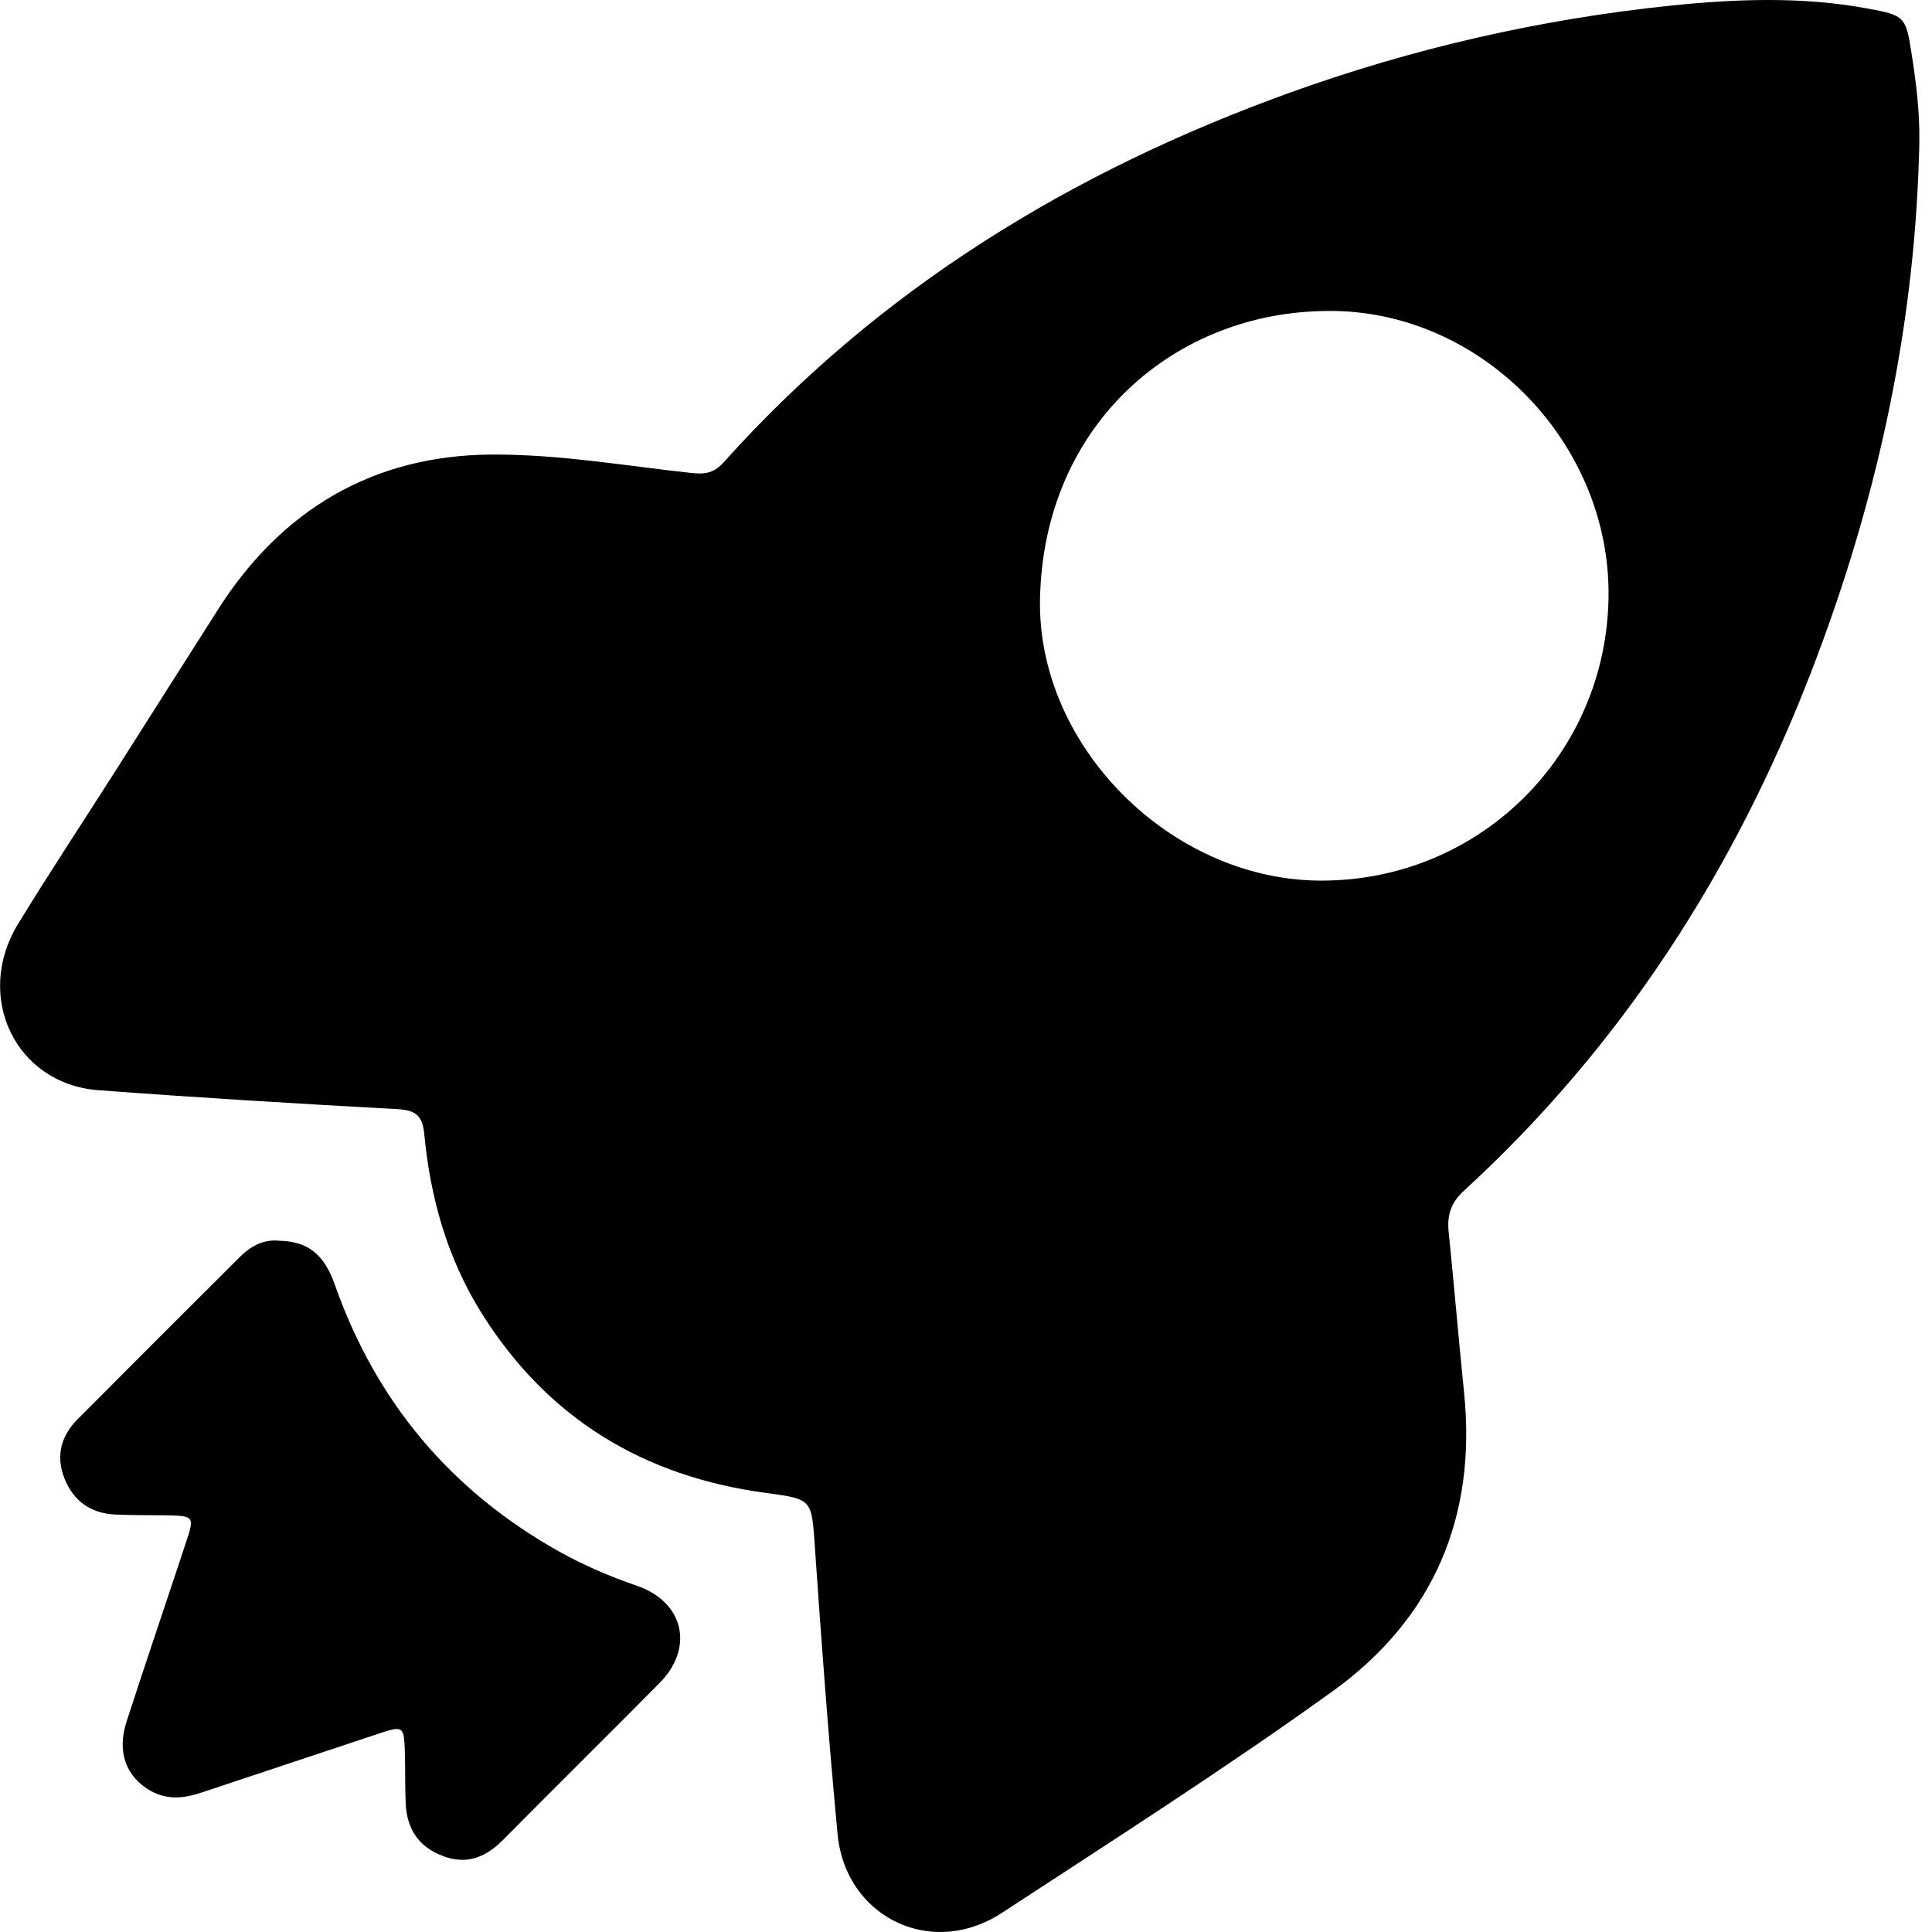
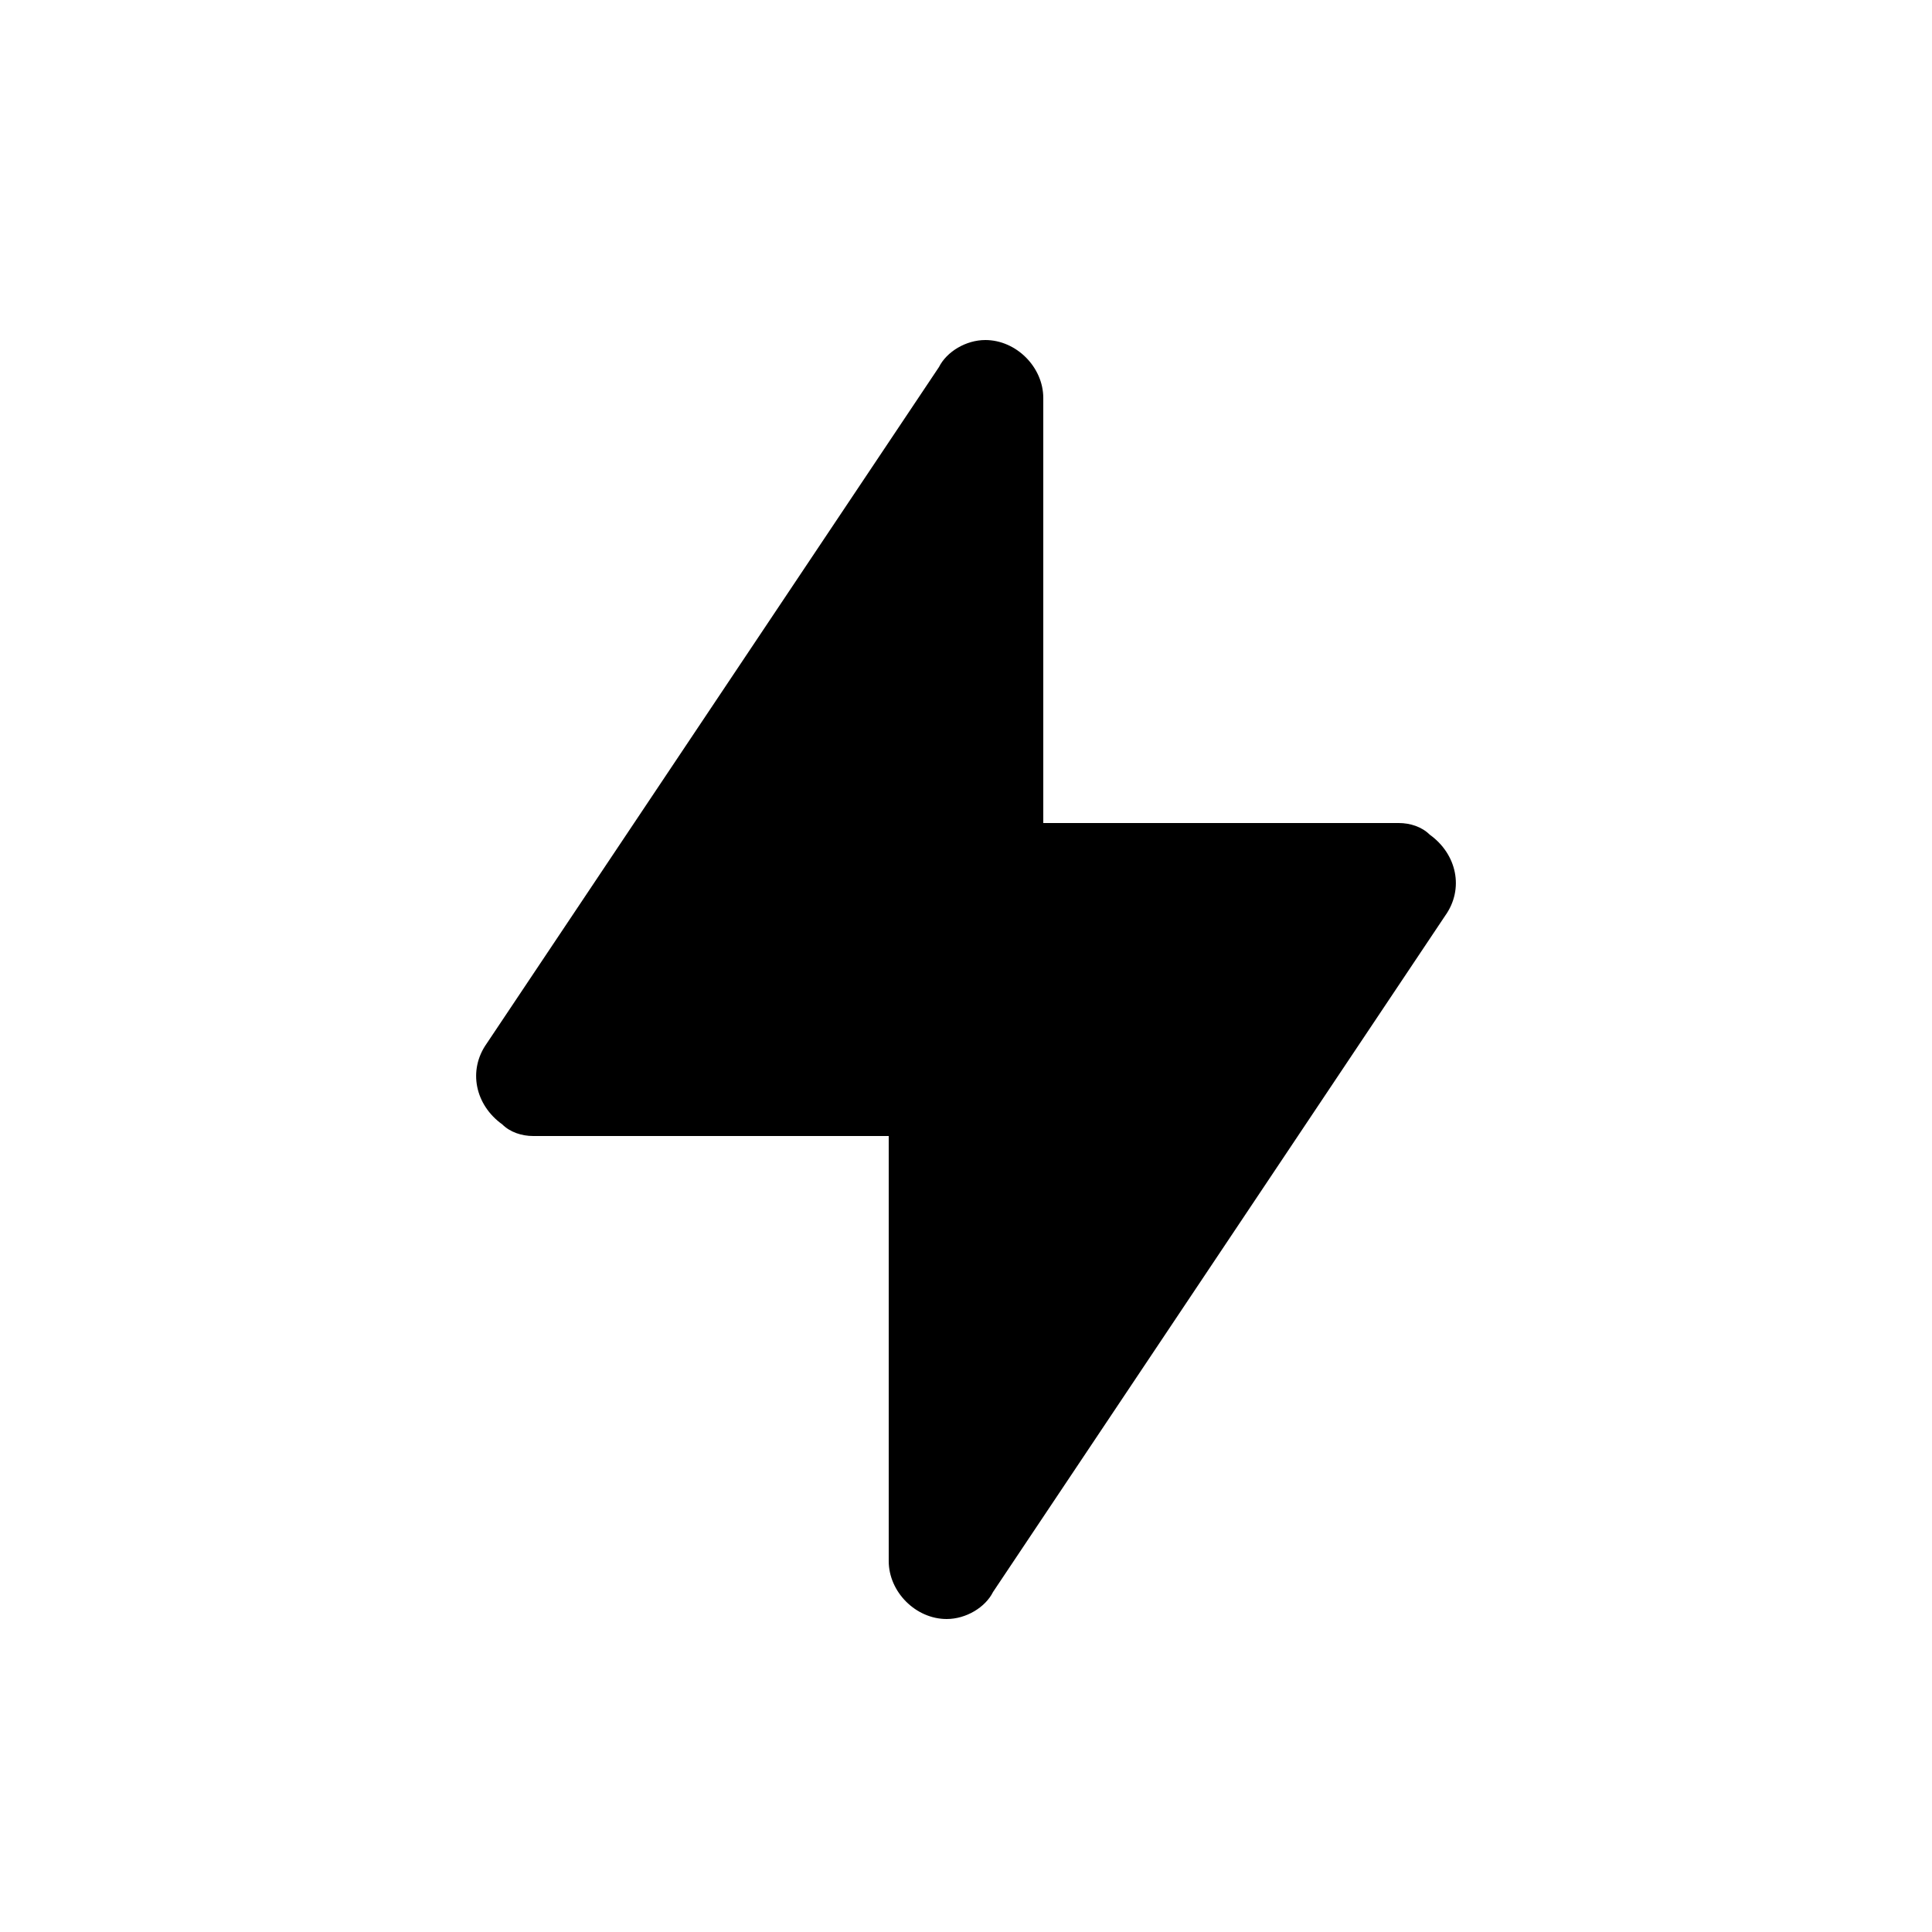
- <svg xmlns="http://www.w3.org/2000/svg" t="1660825727396" class="icon" viewBox="0 0 1024 1024" version="1.1" p-id="30424" width="200" height="200">
-   <path d="M1013.01 27.321c-2.881-18.479-3.875-19.274-22.85-22.751-17.585-3.279-35.17-4.57-52.854-4.57-17.287 0-34.574 1.192-51.761 2.98C816.496 10.134 749.137 25.533 683.764 49.079 568.022 90.806 465.89 153.098 383.231 245.394c-3.775 4.173-7.65 5.564-12.518 5.564-1.192 0-2.384-0.099-3.676-0.199-34.772-3.775-69.644-9.836-104.516-9.836h-2.384c-62.193 0.497-110.676 29.01-144.355 81.765-18.38 28.811-36.66 57.722-55.04 86.633-17.088 26.824-34.574 53.252-51.165 80.374-23.546 38.548-1.292 84.845 42.522 88.123 52.755 3.974 105.51 7.153 158.264 10.034 9.538 0.497 13.611 3.08 14.505 13.214 3.179 33.58 12.121 65.571 30.103 94.482 35.071 56.232 86.136 87.13 151.31 95.773 24.539 3.279 23.844 3.477 25.632 28.811 3.477 50.668 7.253 101.436 12.021 152.005 2.98 31.593 27.321 51.861 54.444 51.861 10.73 0 21.956-3.179 32.487-10.034 58.915-38.548 118.425-76.499 175.551-117.63 53.252-38.349 76.4-92.395 69.545-158.463-2.881-28.315-5.266-56.729-8.147-85.044-0.894-8.743 1.192-15.399 8.047-21.658 83.553-76.599 143.163-169.292 183.897-274.504 34.077-88.024 54.444-178.83 57.325-273.312 0.099-2.682 0.199-5.365 0.199-7.948 0.298-16.194-1.788-32.189-4.272-48.085zM700.455 466.746h-1.093c-78.983-0.596-149.82-71.333-148.131-149.522 1.987-92.694 71.83-152.403 153.198-152.403h2.782c79.48 1.292 146.342 70.737 145.349 151.509-1.093 83.951-68.452 150.416-152.105 150.416z" p-id="30425" />
-   <path d="M349.551 892.063c-27.52 27.818-55.338 55.239-82.759 82.957-6.557 6.656-13.611 10.73-21.758 10.73-3.179 0-6.557-0.596-10.134-1.987-13.015-4.769-19.274-14.406-19.87-27.917-0.397-8.544-0.199-17.088-0.397-25.632-0.298-10.134-0.397-13.81-4.371-13.81-2.186 0-5.464 1.093-10.531 2.782-30.898 10.233-61.696 20.565-92.594 30.798-4.669 1.59-9.438 2.682-14.008 2.682-4.371 0-8.743-0.994-13.114-3.378-13.214-7.451-18.181-20.665-12.915-36.859 10.233-31.693 21.062-63.286 31.494-94.979 4.57-13.71 4.272-14.008-10.531-14.306-8.941-0.099-17.883 0-26.824-0.397-13.015-0.596-22.254-6.954-27.123-19.274-4.669-12.021-1.689-22.453 7.054-31.295 28.712-28.811 57.524-57.623 86.335-86.335 5.166-5.166 11.326-8.345 17.982-8.345 0.695 0 1.391 0 1.987 0.099 15.598 0.199 24.241 7.153 29.904 23.049 21.956 62.59 61.895 109.98 119.816 142.17 12.816 7.054 26.228 12.816 40.137 17.585 25.136 8.544 30.798 32.885 12.22 51.662z" p-id="30426" />
+ <svg xmlns="http://www.w3.org/2000/svg" t="1660837300455" class="icon" viewBox="0 0 1024 1024" version="1.1" p-id="36608" width="200" height="200">
+   <path d="M526.336 843.776l239.616-358.4c10.24-14.336 6.144-32.768-8.192-43.008-4.096-4.096-10.24-6.144-16.384-6.144H552.96v-225.28c0-16.384-14.336-30.72-30.72-30.72-10.24 0-20.48 6.144-24.576 14.336L258.048 552.96c-10.24 14.336-6.144 32.768 8.192 43.008 4.096 4.096 10.24 6.144 16.384 6.144H471.04v225.28c0 16.384 14.336 30.72 30.72 30.72 10.24 0 20.48-6.144 24.576-14.336z" p-id="36609" />
</svg>
